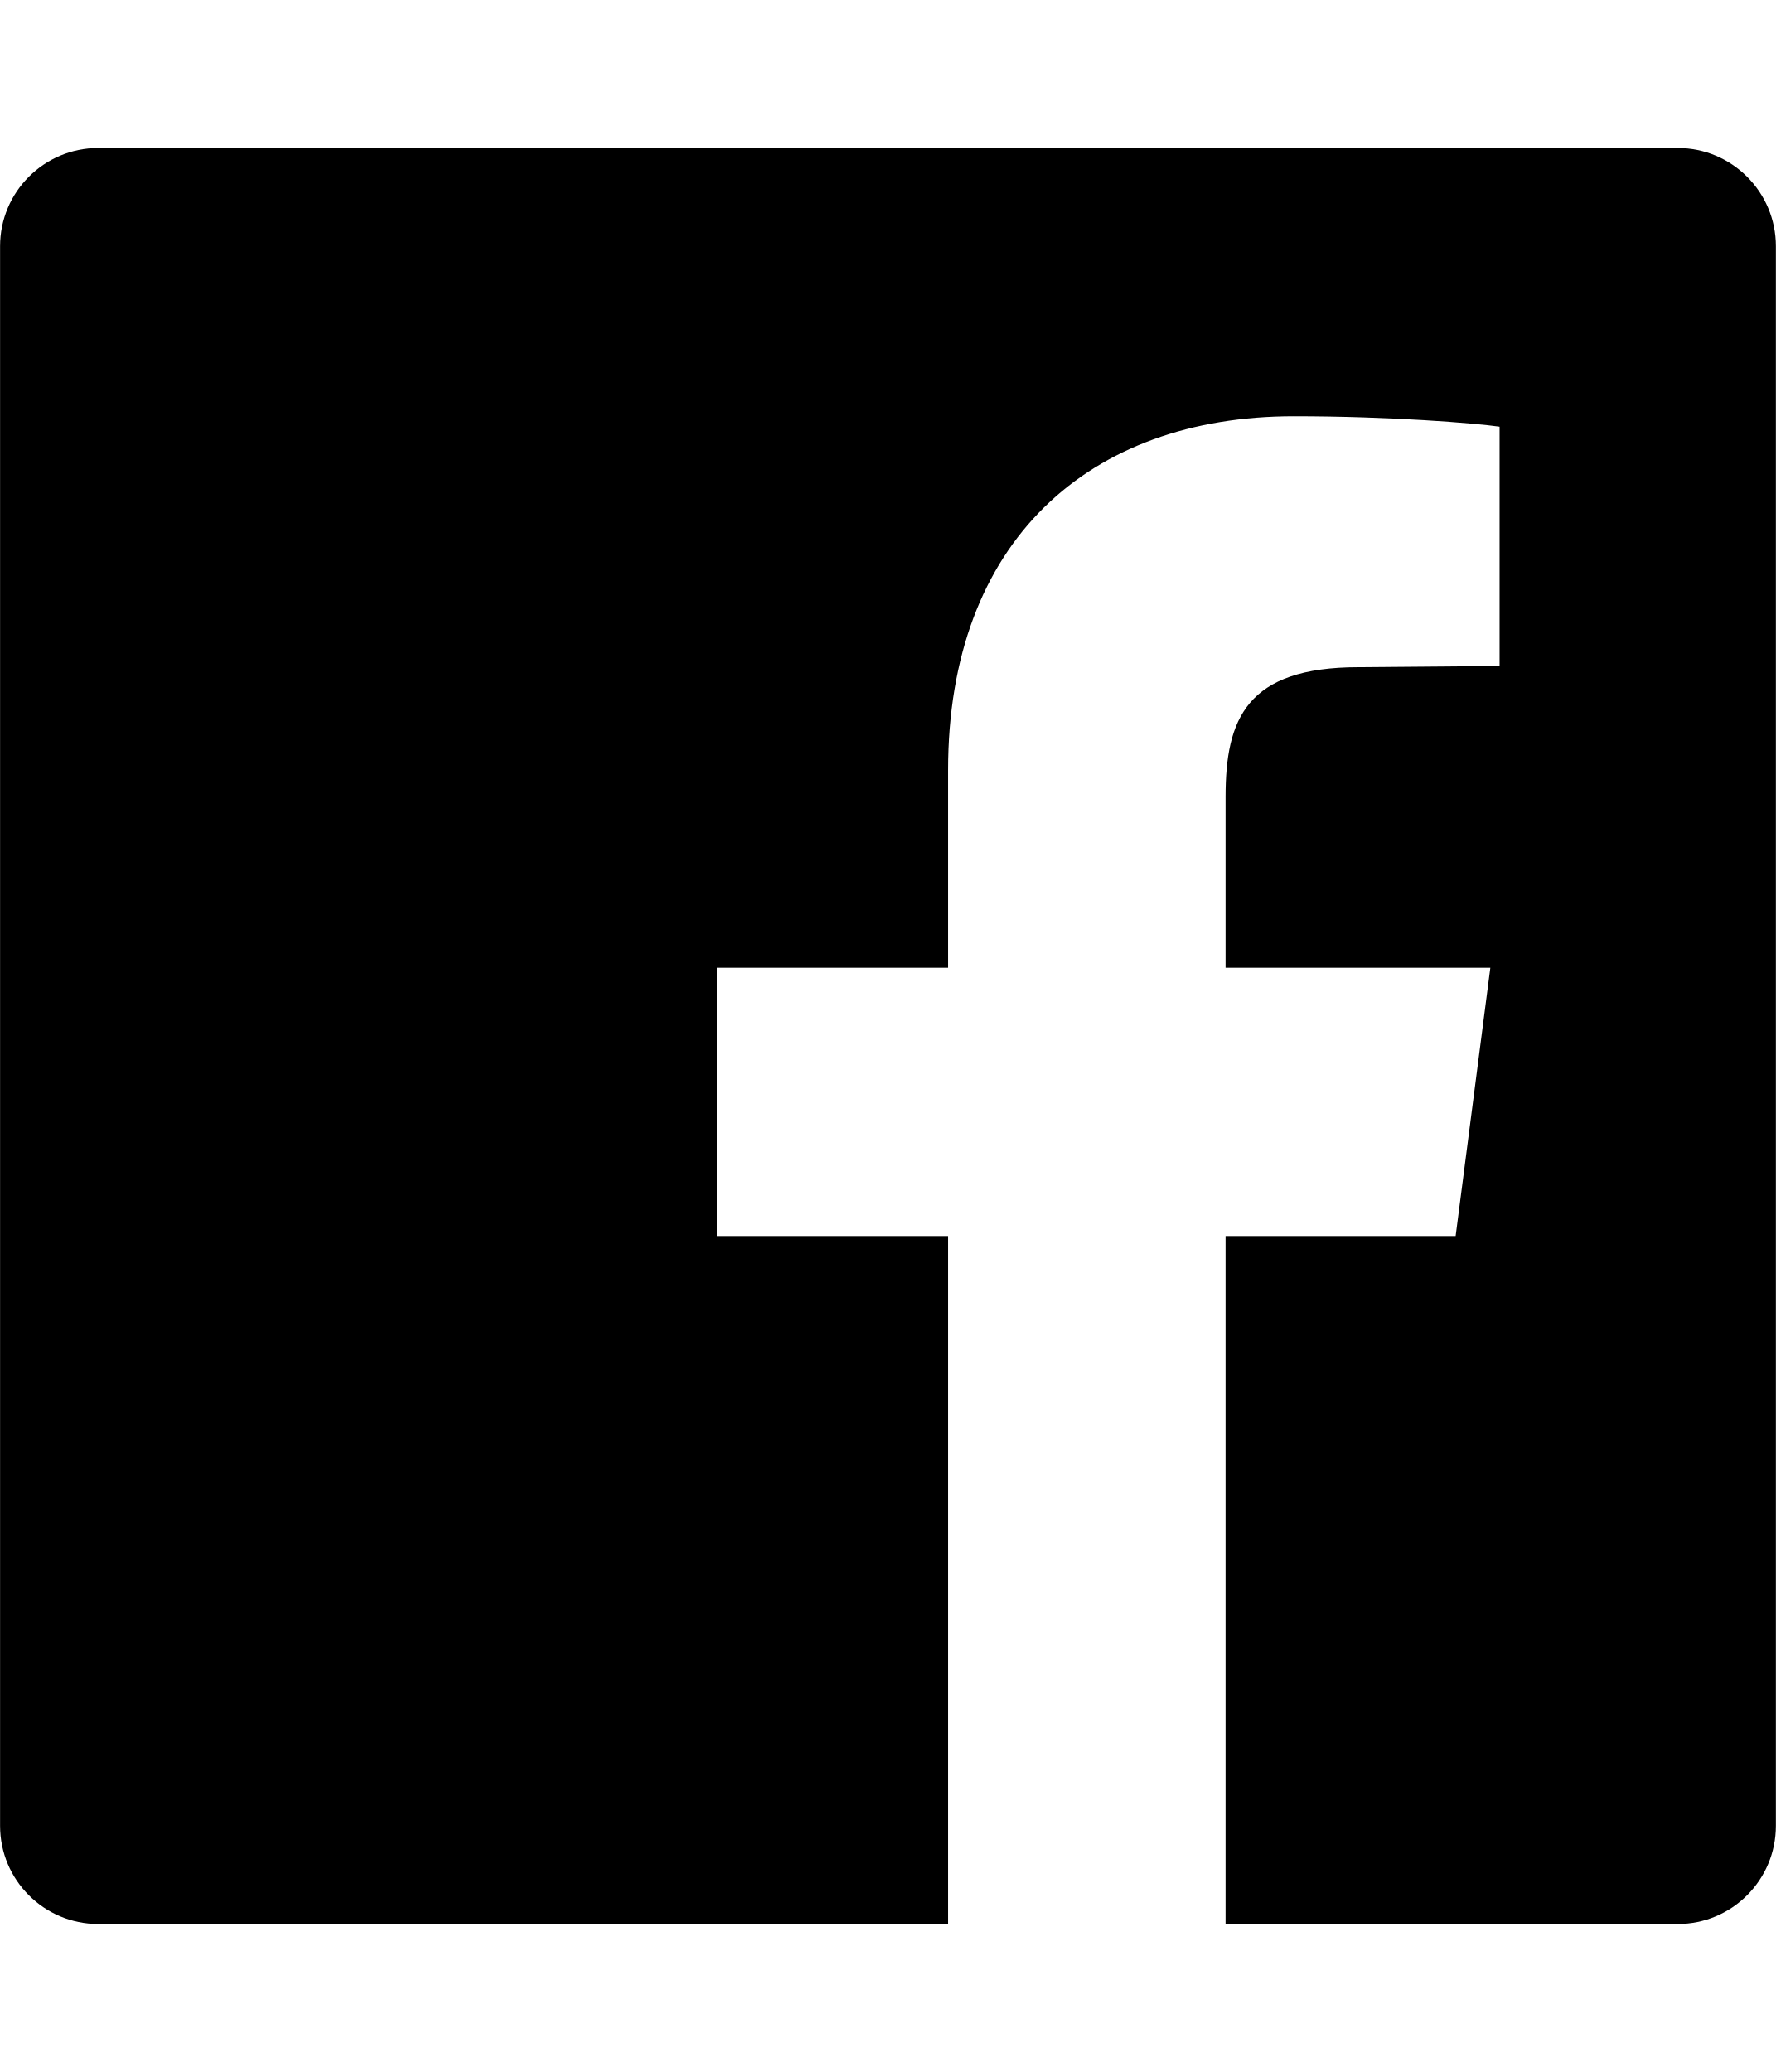
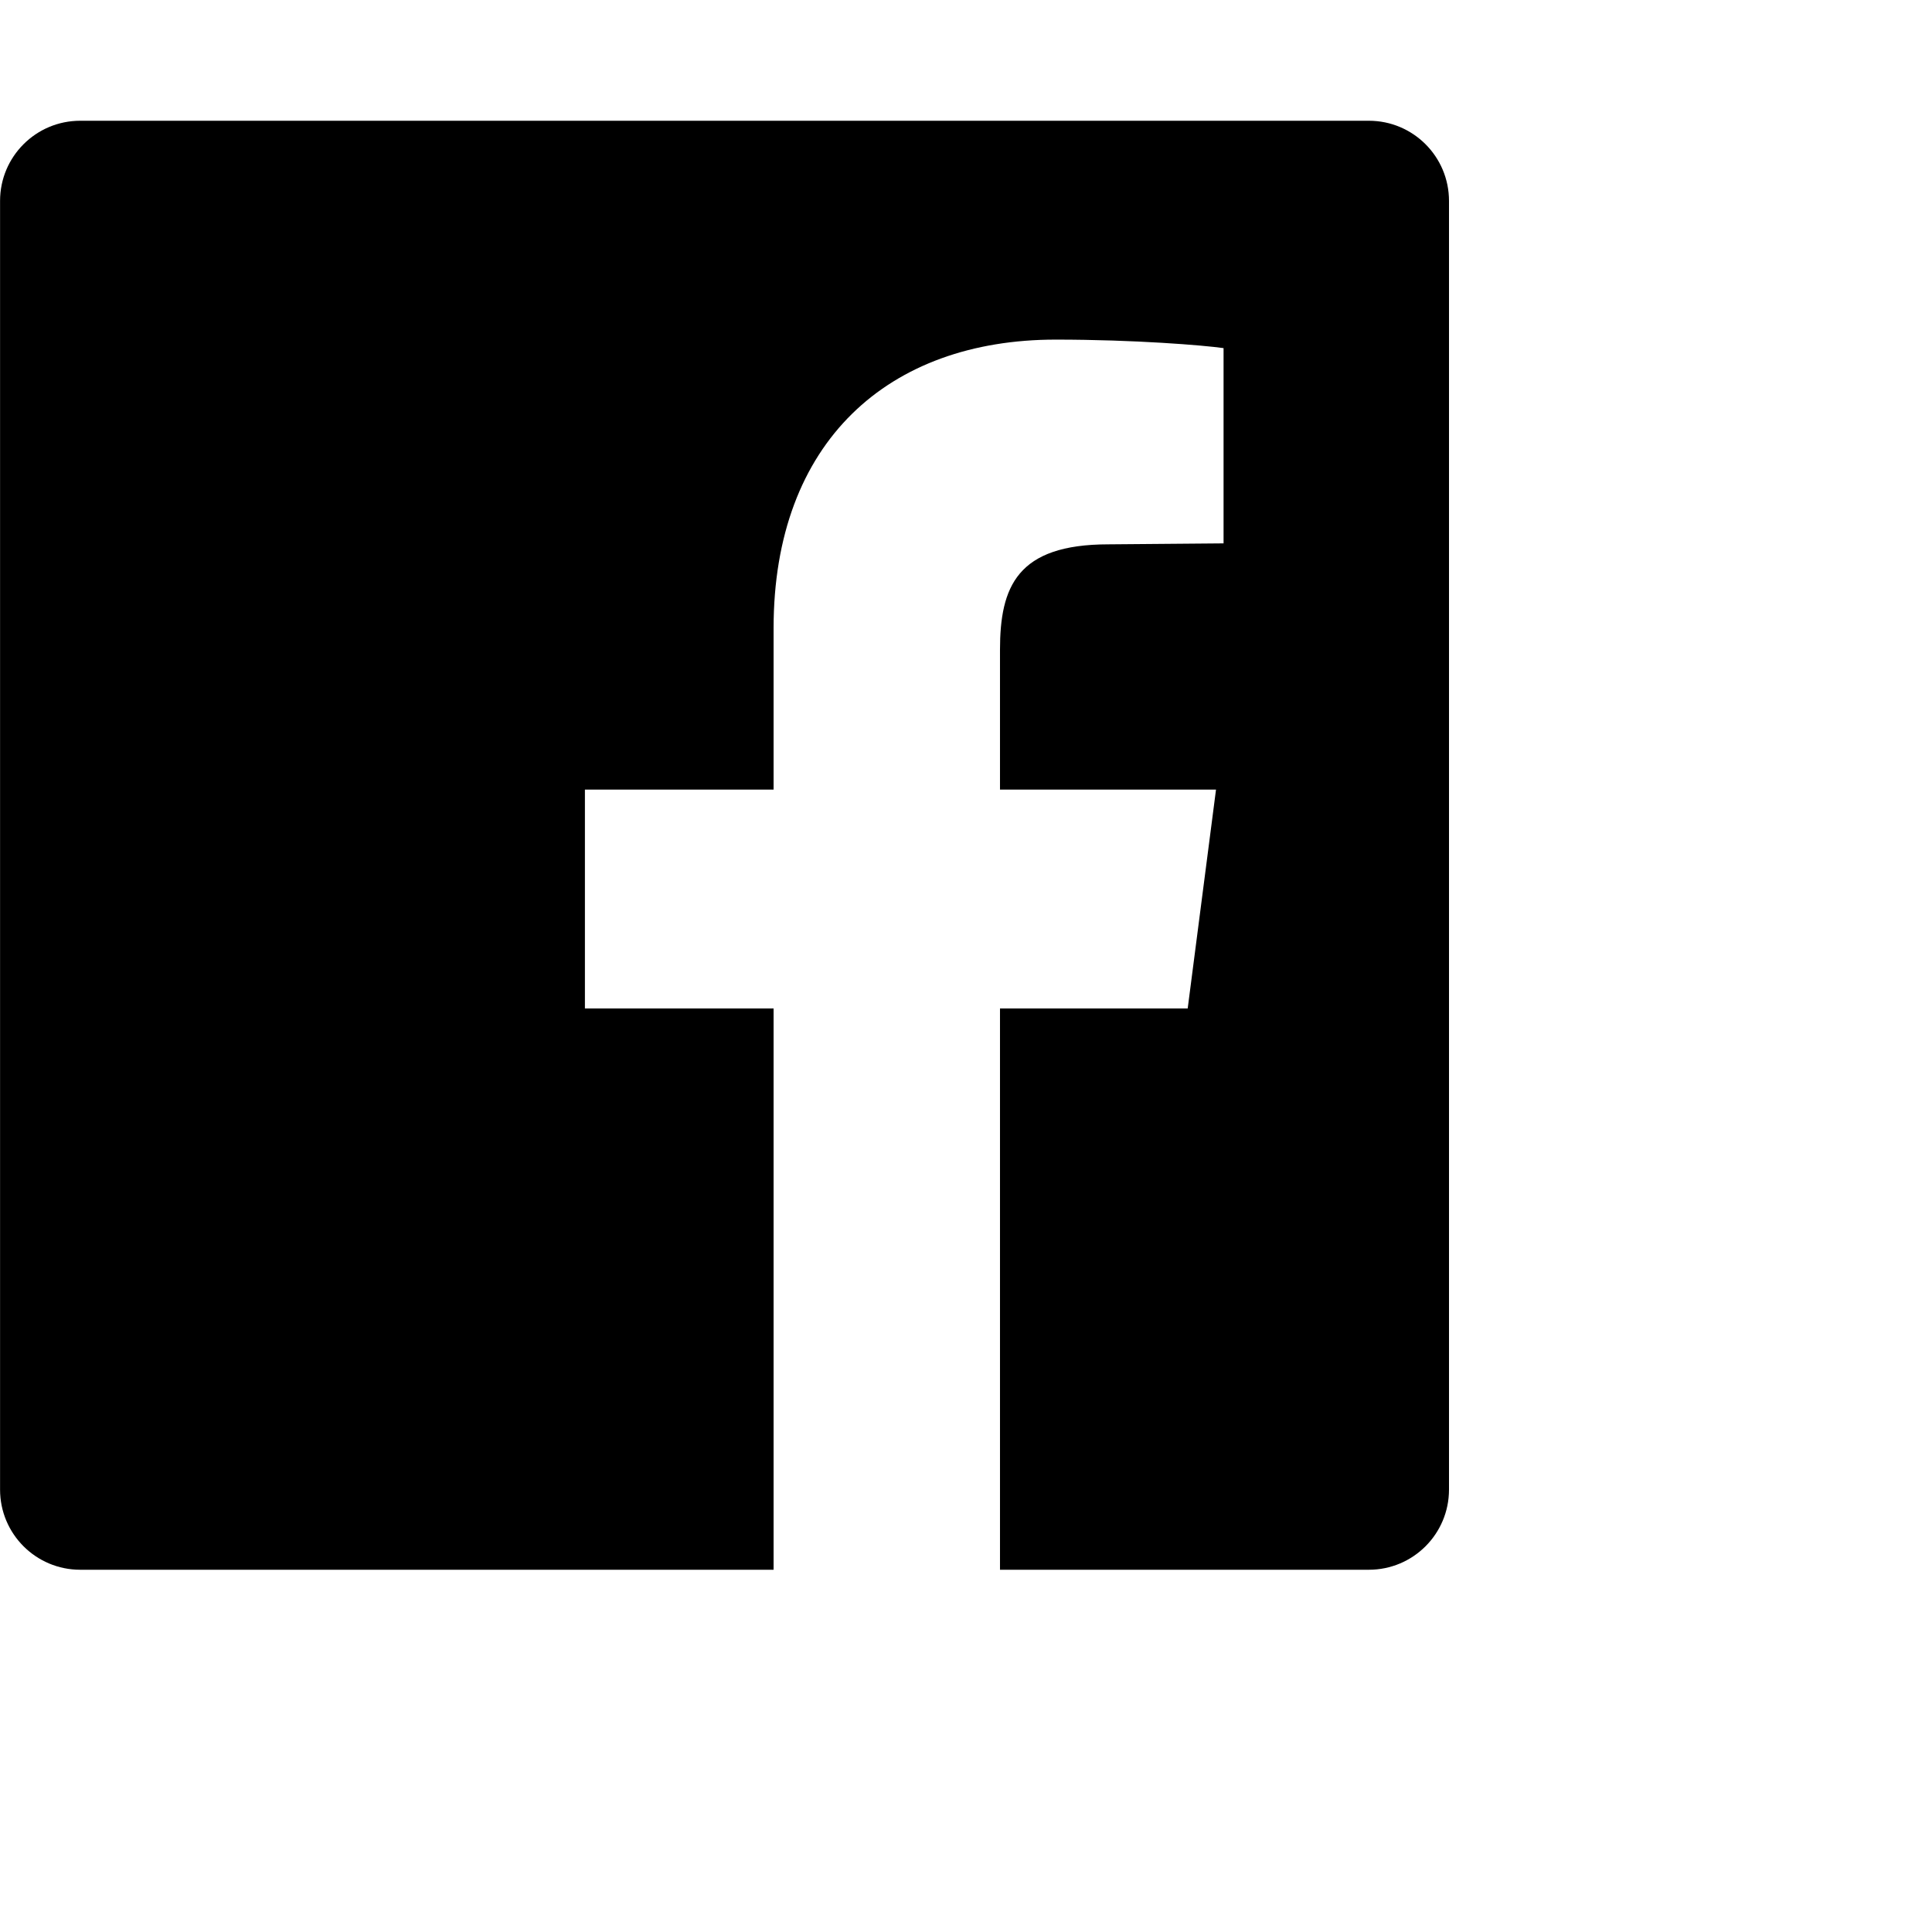
- <svg xmlns="http://www.w3.org/2000/svg" version="1.1" width="24" height="28" viewBox="0 0 24 28">
+ <svg xmlns="http://www.w3.org/2000/svg" version="1.1" width="32" height="32" viewBox="0 0 32 32">
  <path d="M22.672 2c0.734 0 1.328 0.594 1.328 1.328v21.344c0 0.734-0.594 1.328-1.328 1.328h-6.109v-9.297h3.109l0.469-3.625h-3.578v-2.312c0-1.047 0.281-1.75 1.797-1.75l1.906-0.016v-3.234c-0.328-0.047-1.469-0.141-2.781-0.141-2.766 0-4.672 1.687-4.672 4.781v2.672h-3.125v3.625h3.125v9.297h-11.484c-0.734 0-1.328-0.594-1.328-1.328v-21.344c0-0.734 0.594-1.328 1.328-1.328h21.344z" />
</svg>
